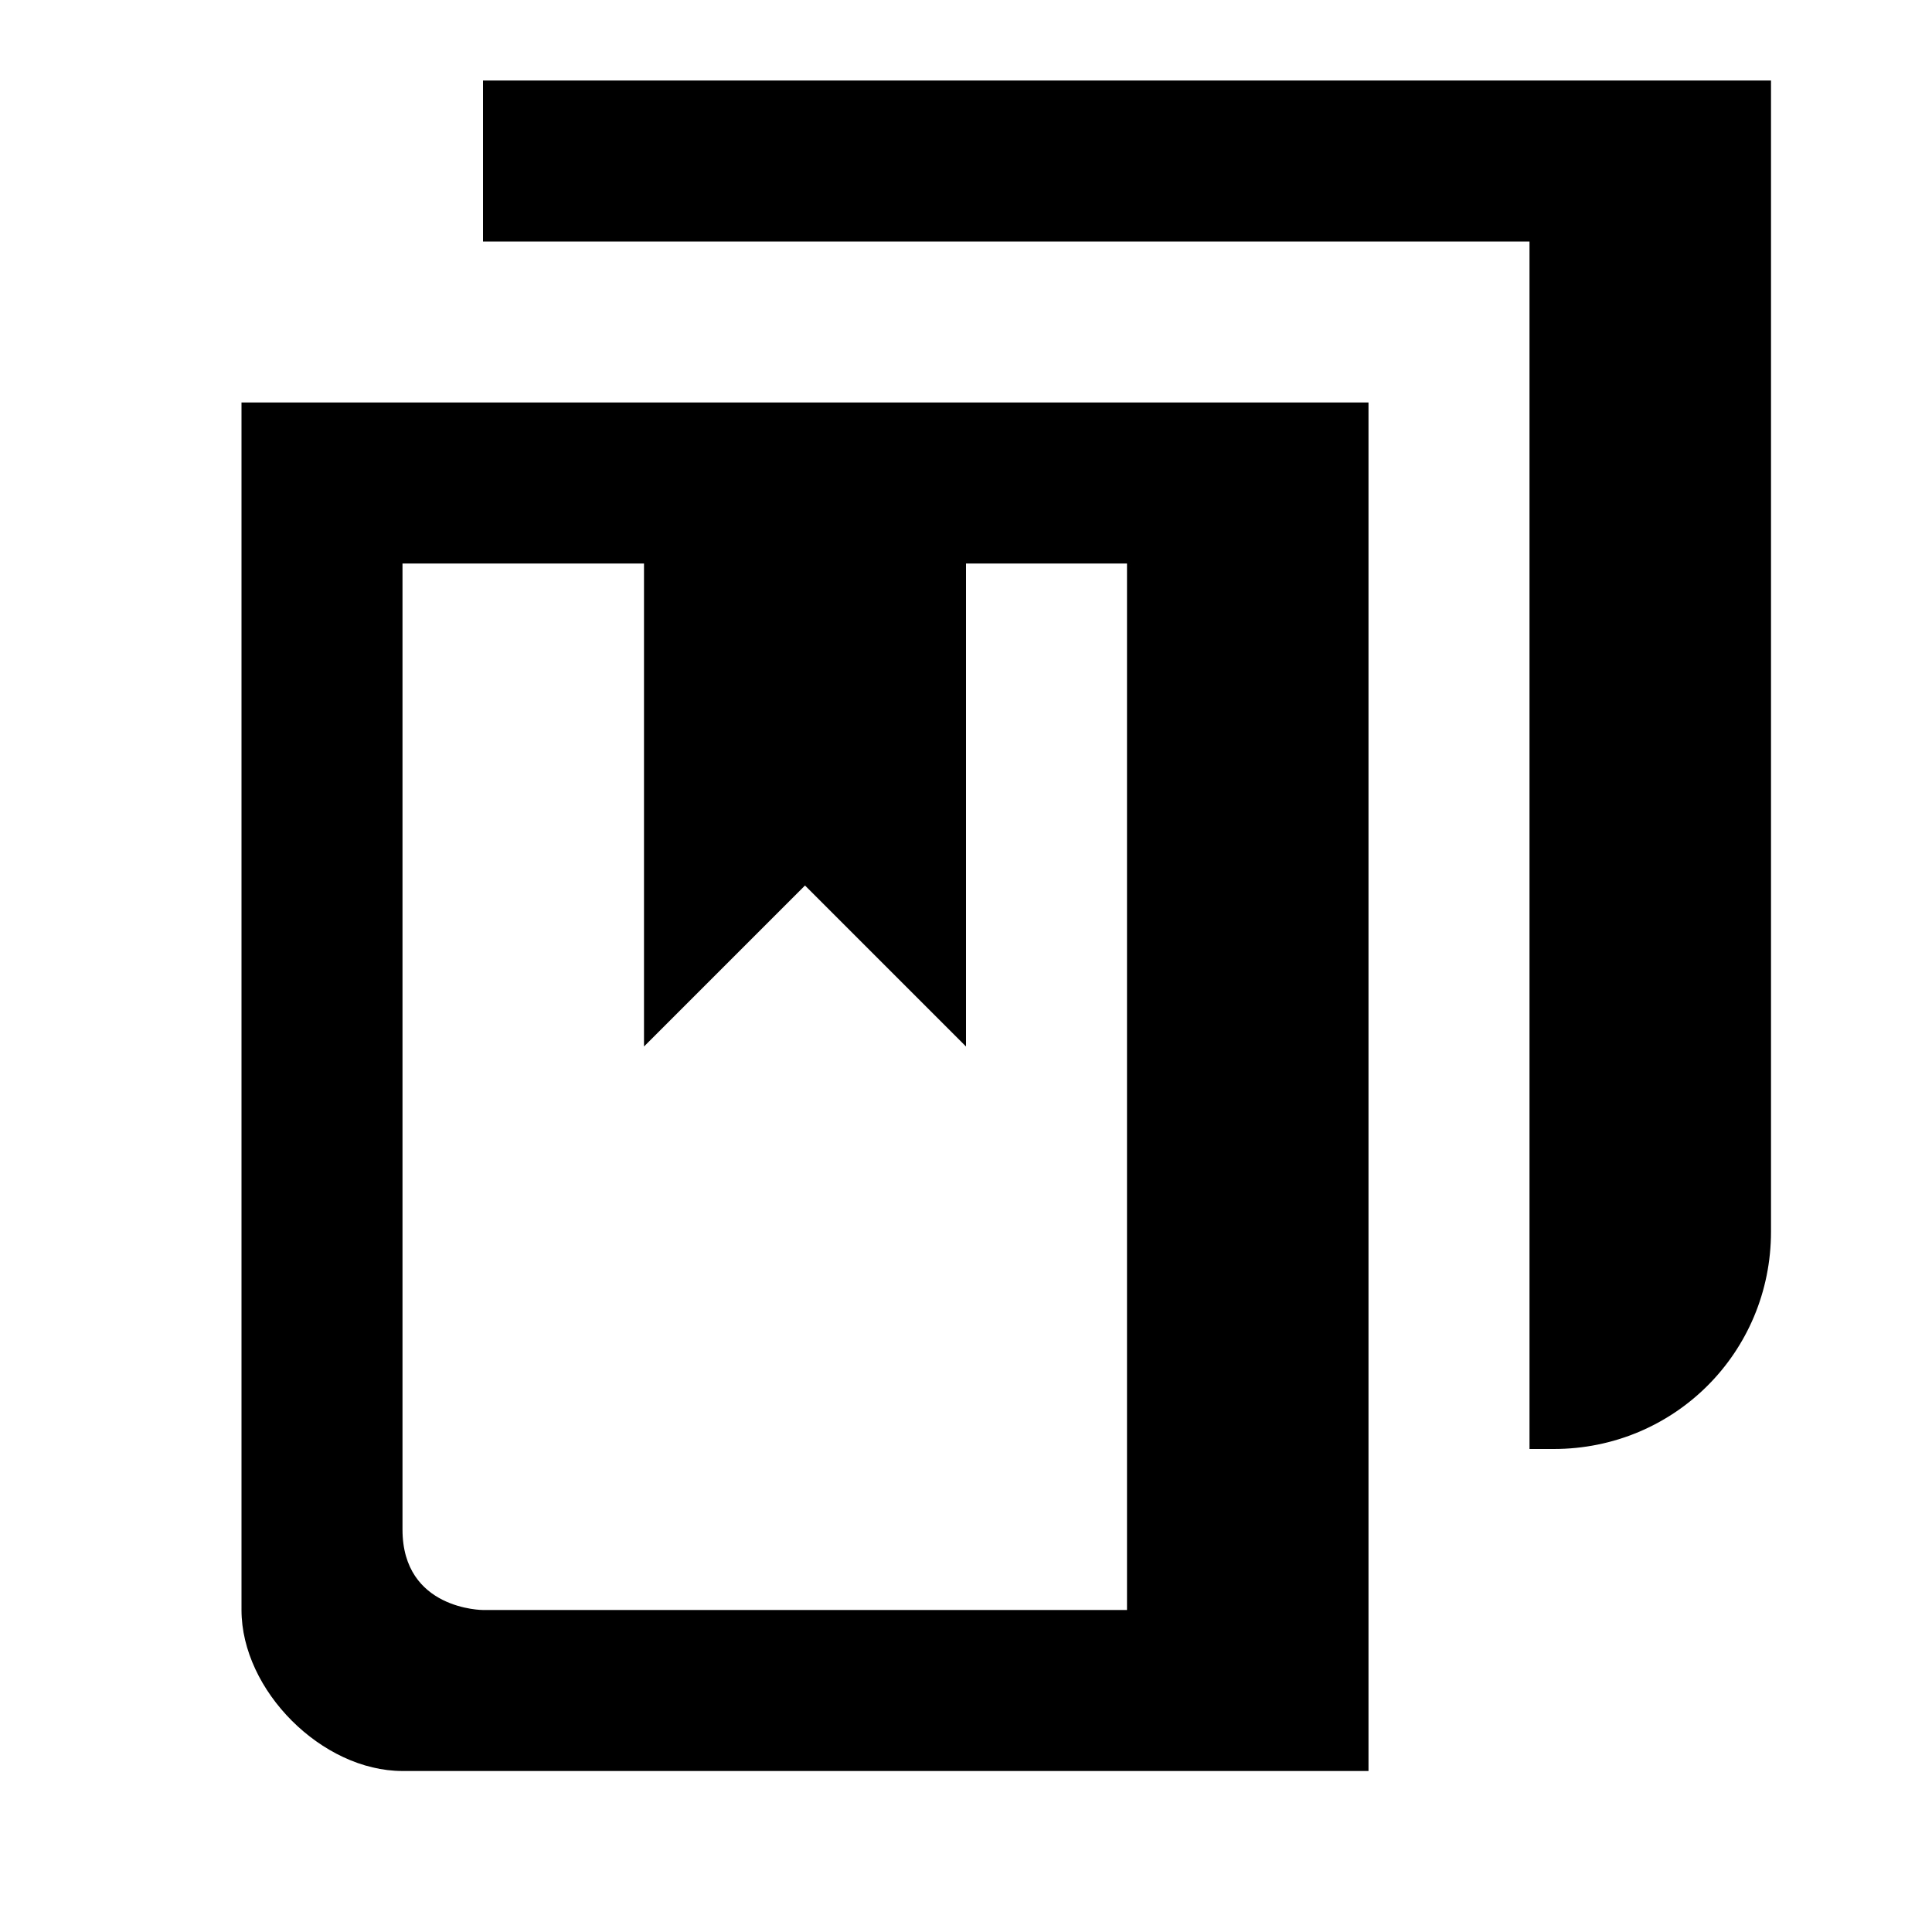
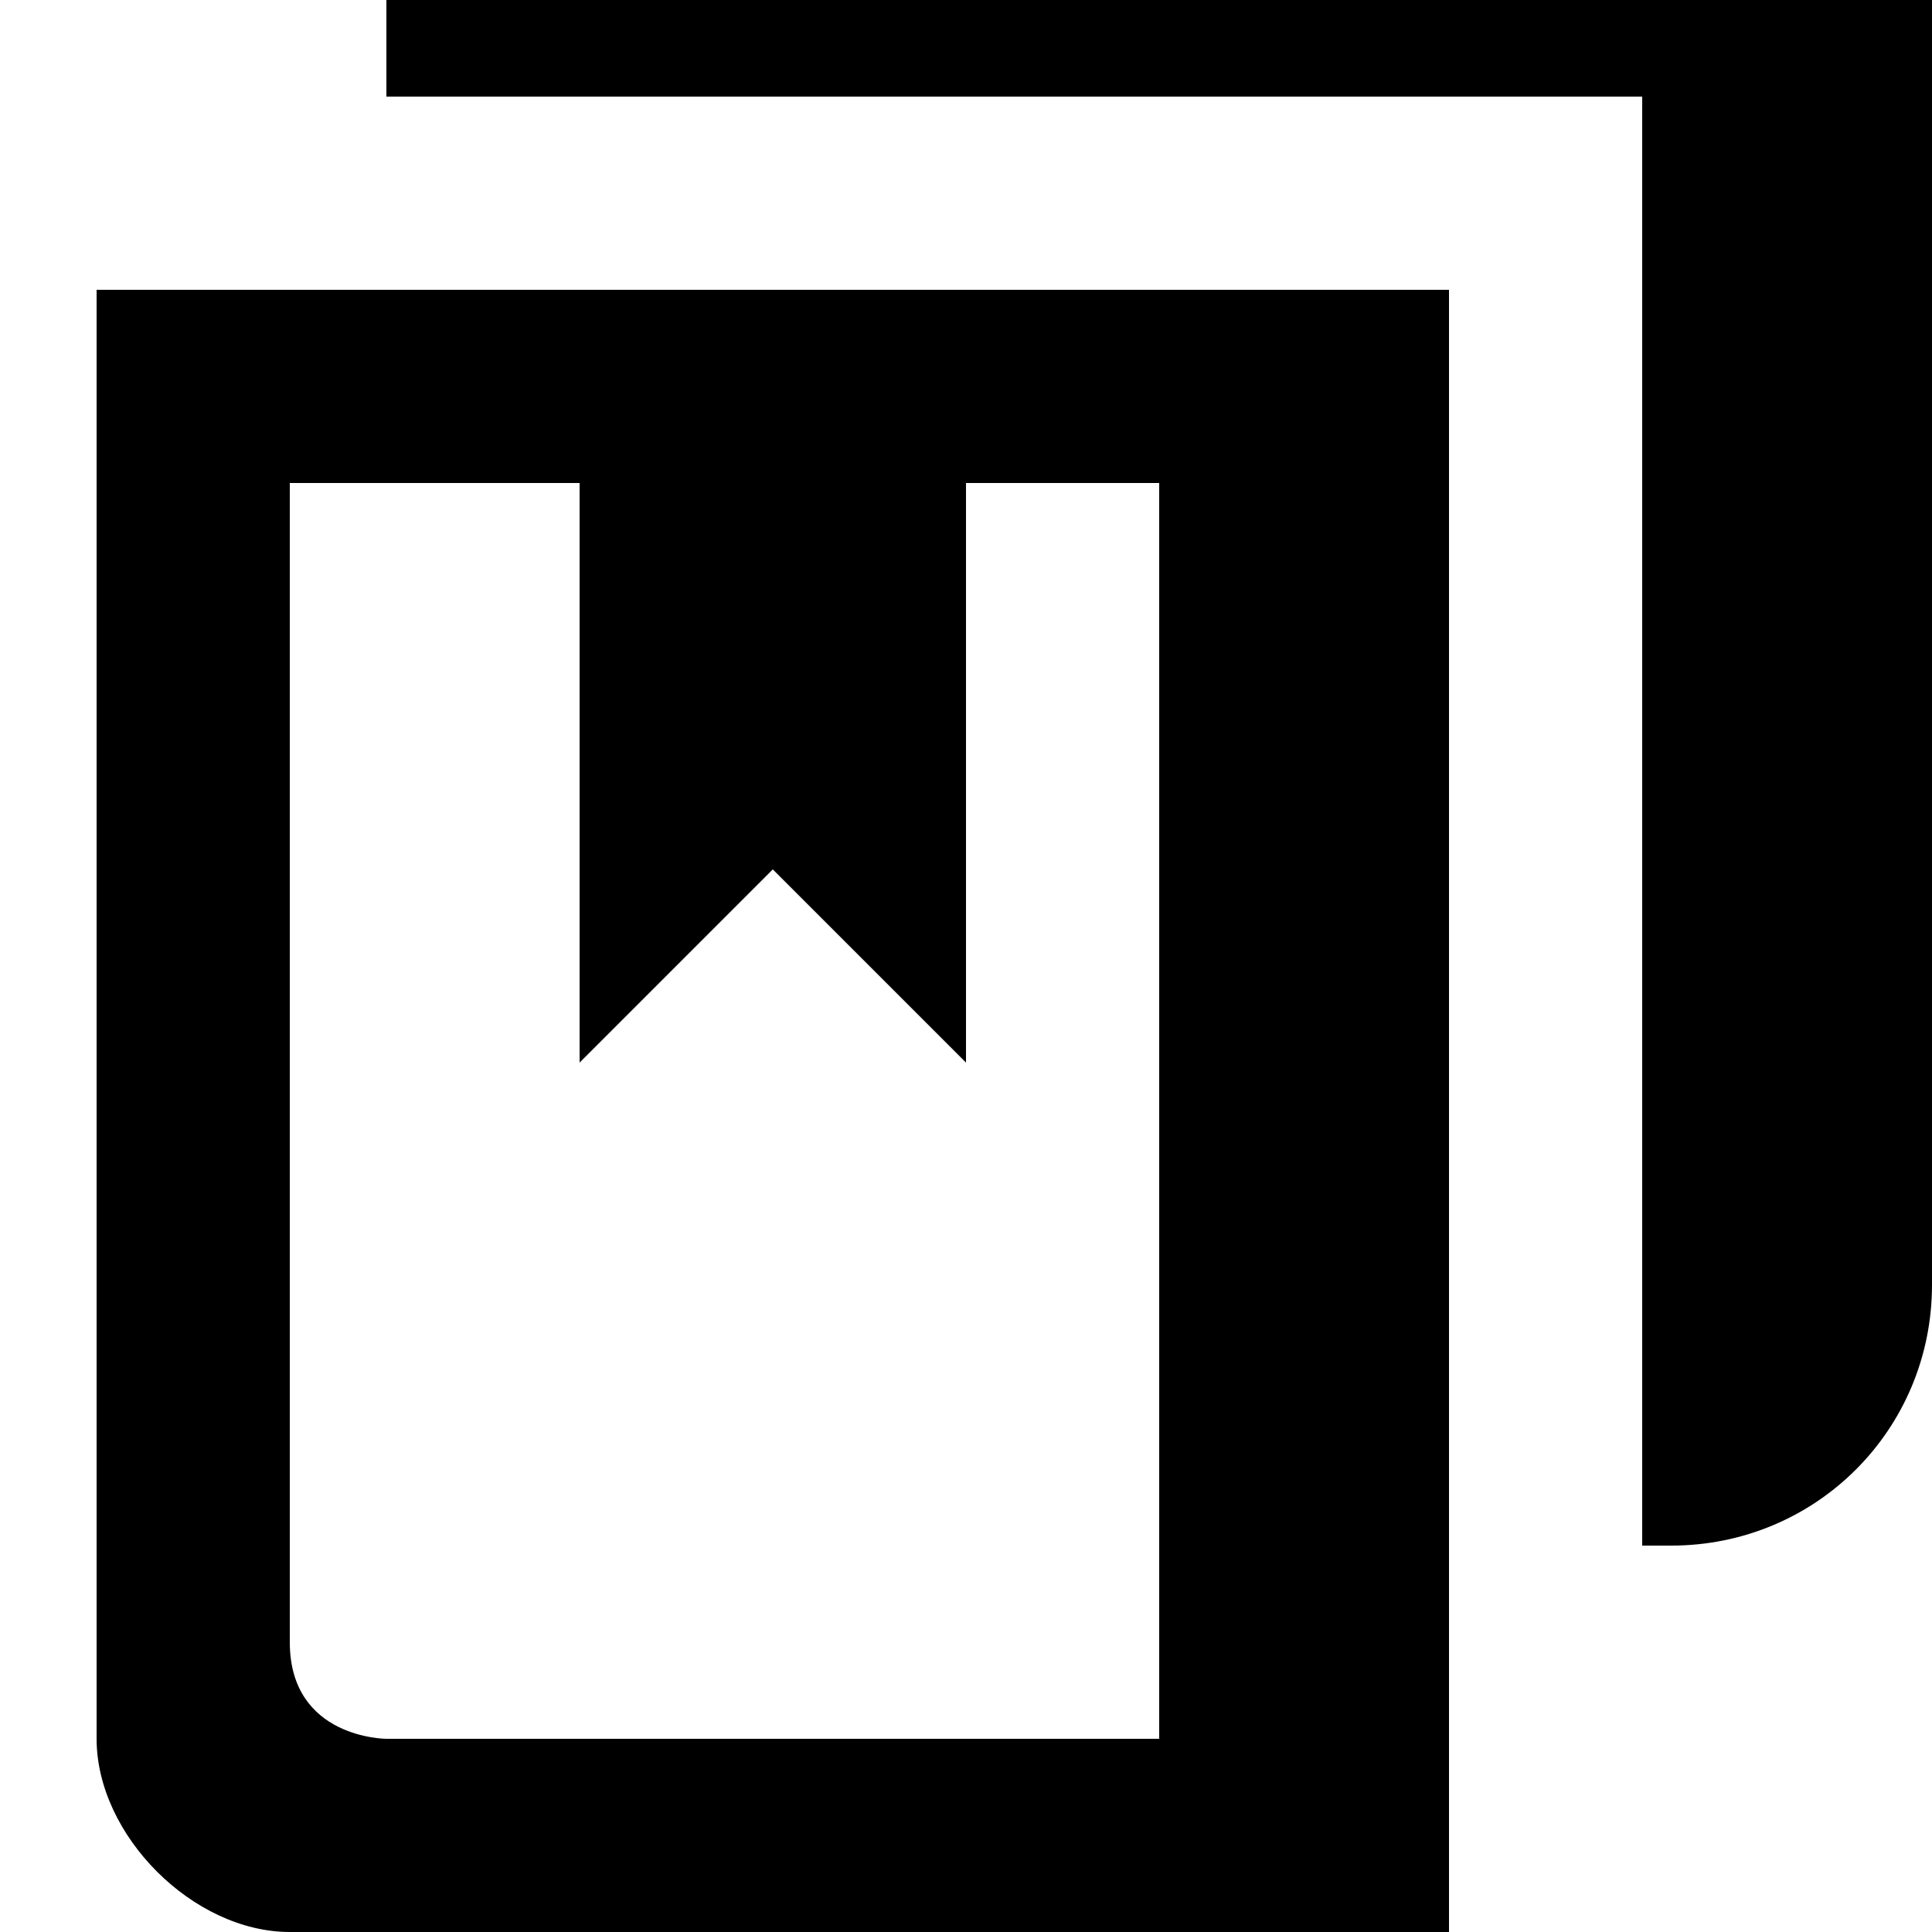
- <svg xmlns="http://www.w3.org/2000/svg" width="24" height="24" viewBox="0 0 24 24">
-   <g id="reference-existing">
-     <path id="fore-reference" d="M17 5v17h-12c-1 0-2-1-2-2v-15h14zm-12 14c0 1 1 1 1 1h8v-13h-2v6l-2-2-2 2v-6h-3v12z" />
-     <path id="back-reference" d="M19 18h.3c1.5 0 2.7-1.2 2.7-2.7v-13.5h-3v16.2zm3-17h-16v2h16z" />
-   </g>
+ <svg xmlns="http://www.w3.org/2000/svg" width="20" height="20" viewBox="2 2 20 20">
+   <path id="fore-reference" d="M17 5v17H5c-1 0-2-1-2-2V5h14zM5 19c0 1 1 1 1 1h8V7h-2v6l-2-2-2 2V7H5v12z" />
+   <path id="back-reference" d="M19 18h.3c1.5 0 2.7-1.2 2.7-2.7V1.8h-3V18zm3-17H6v2h16z" />
</svg>
